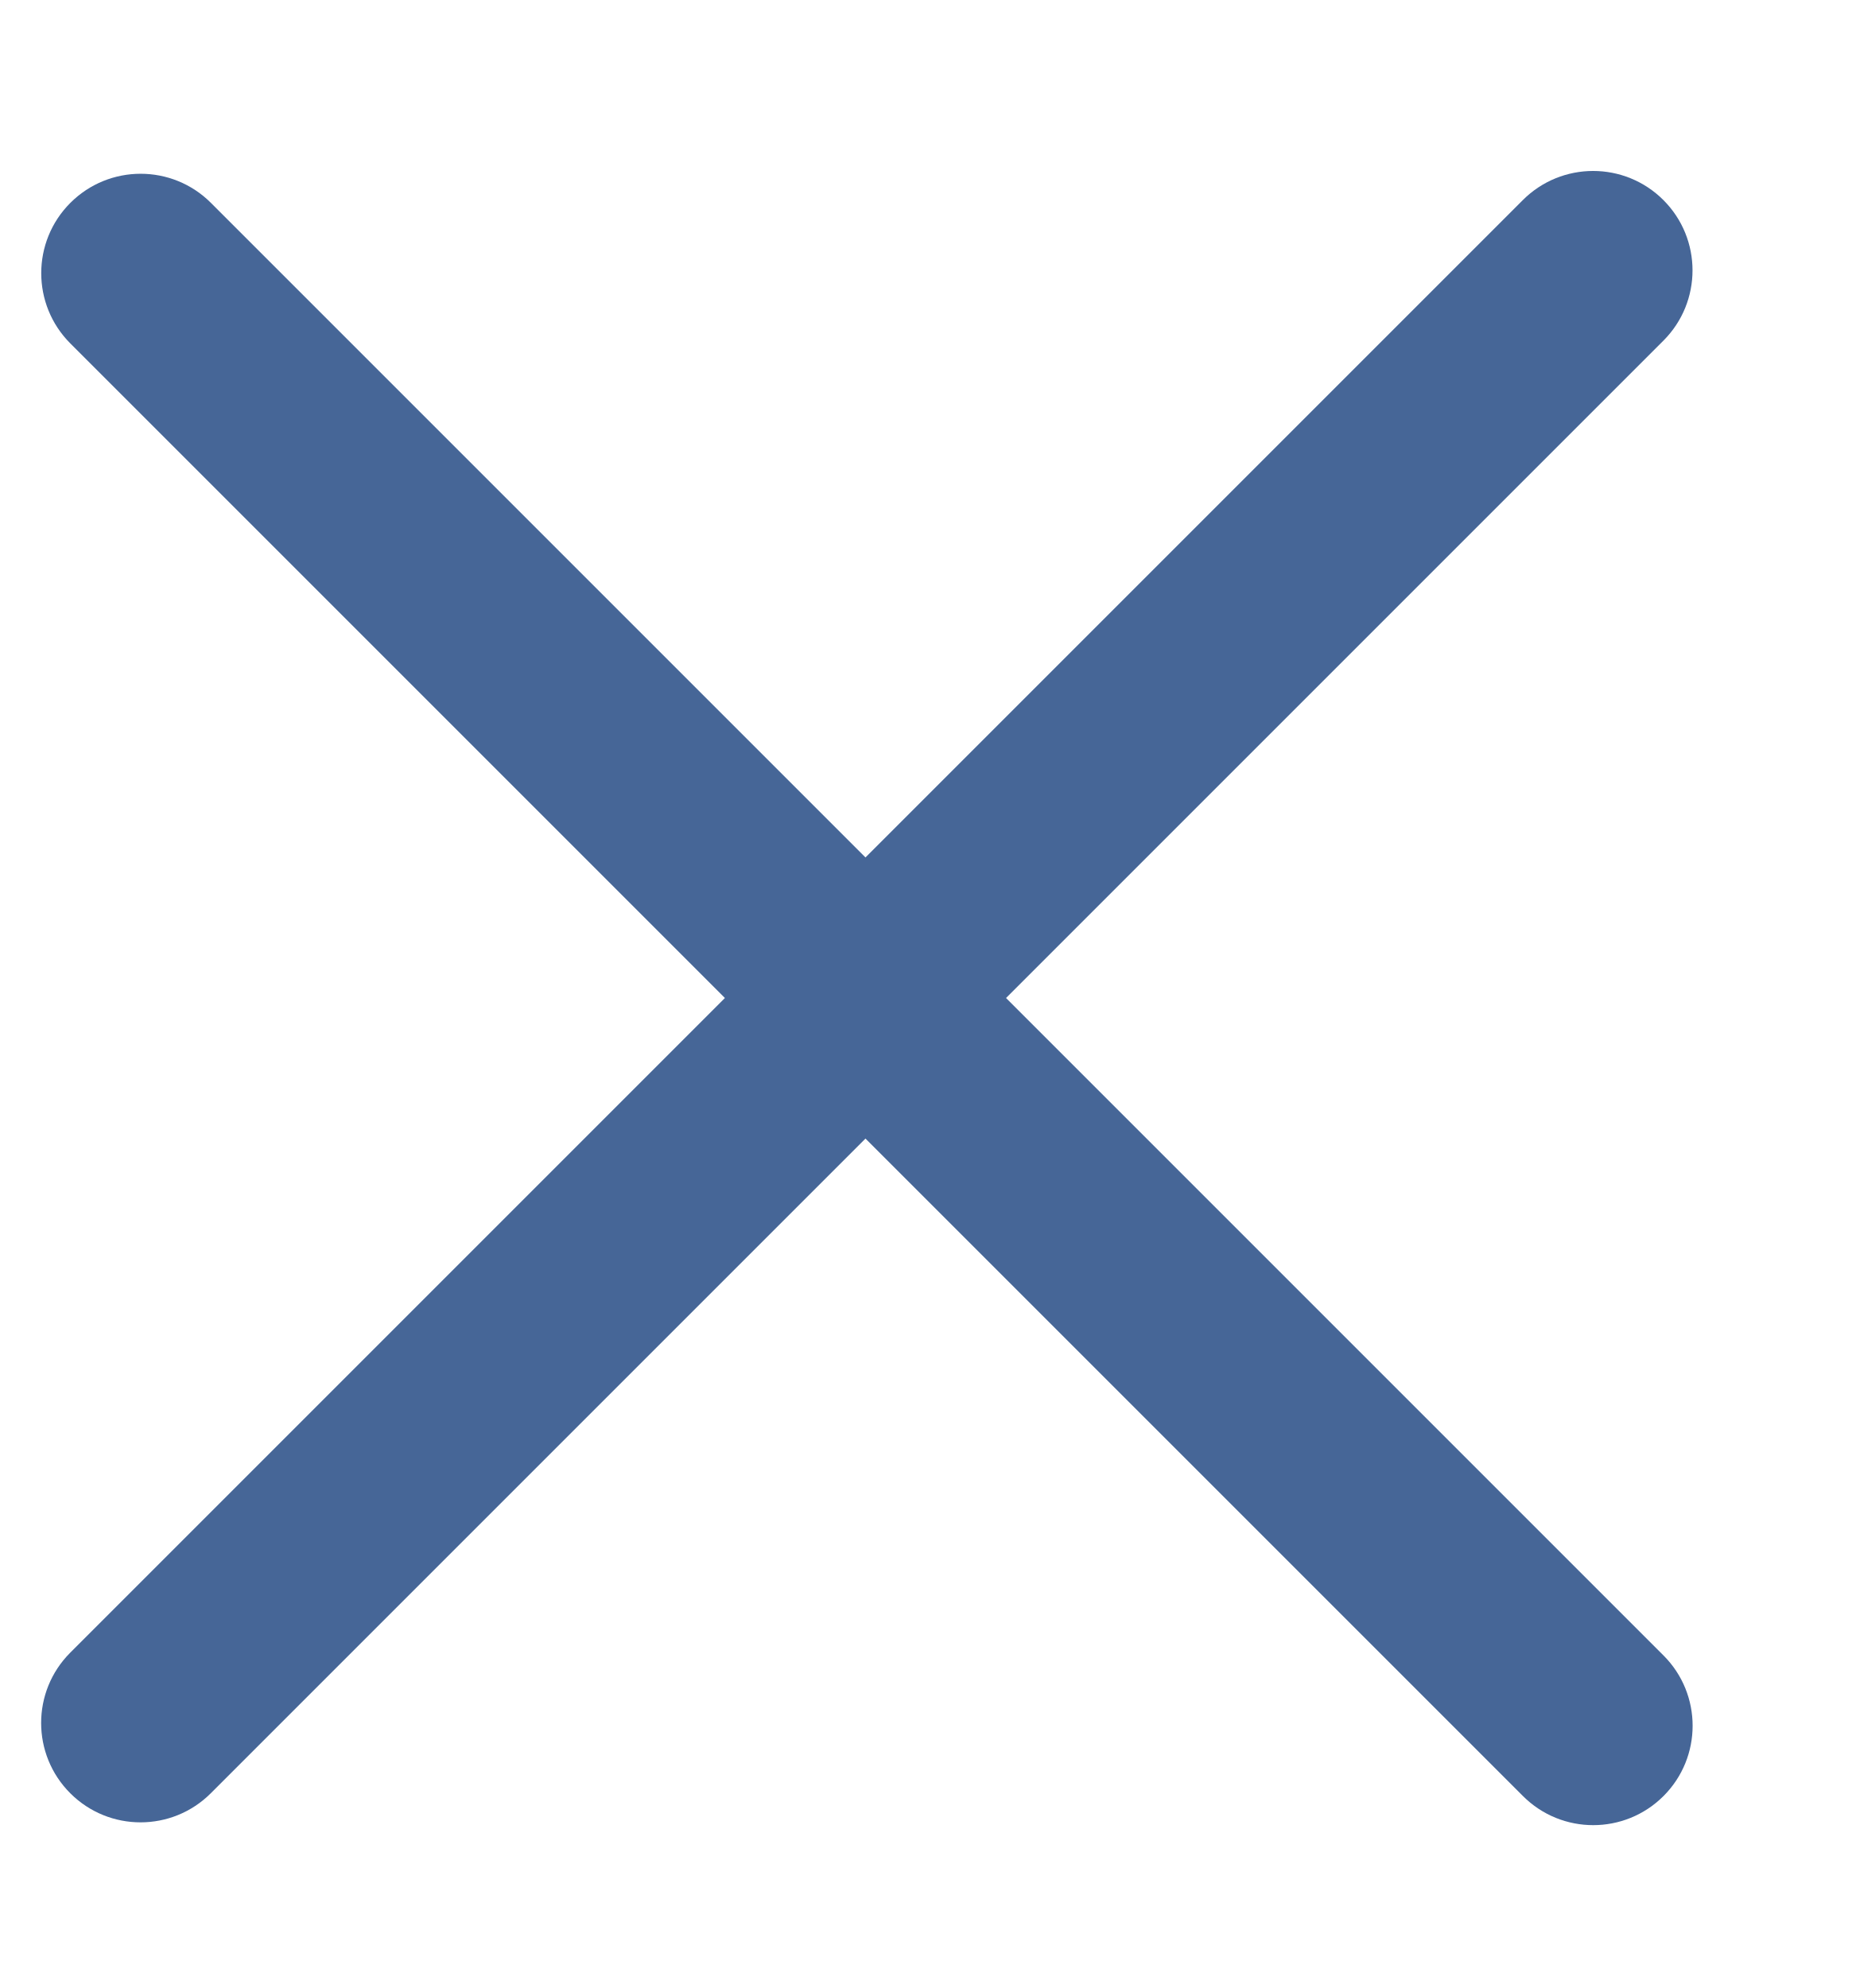
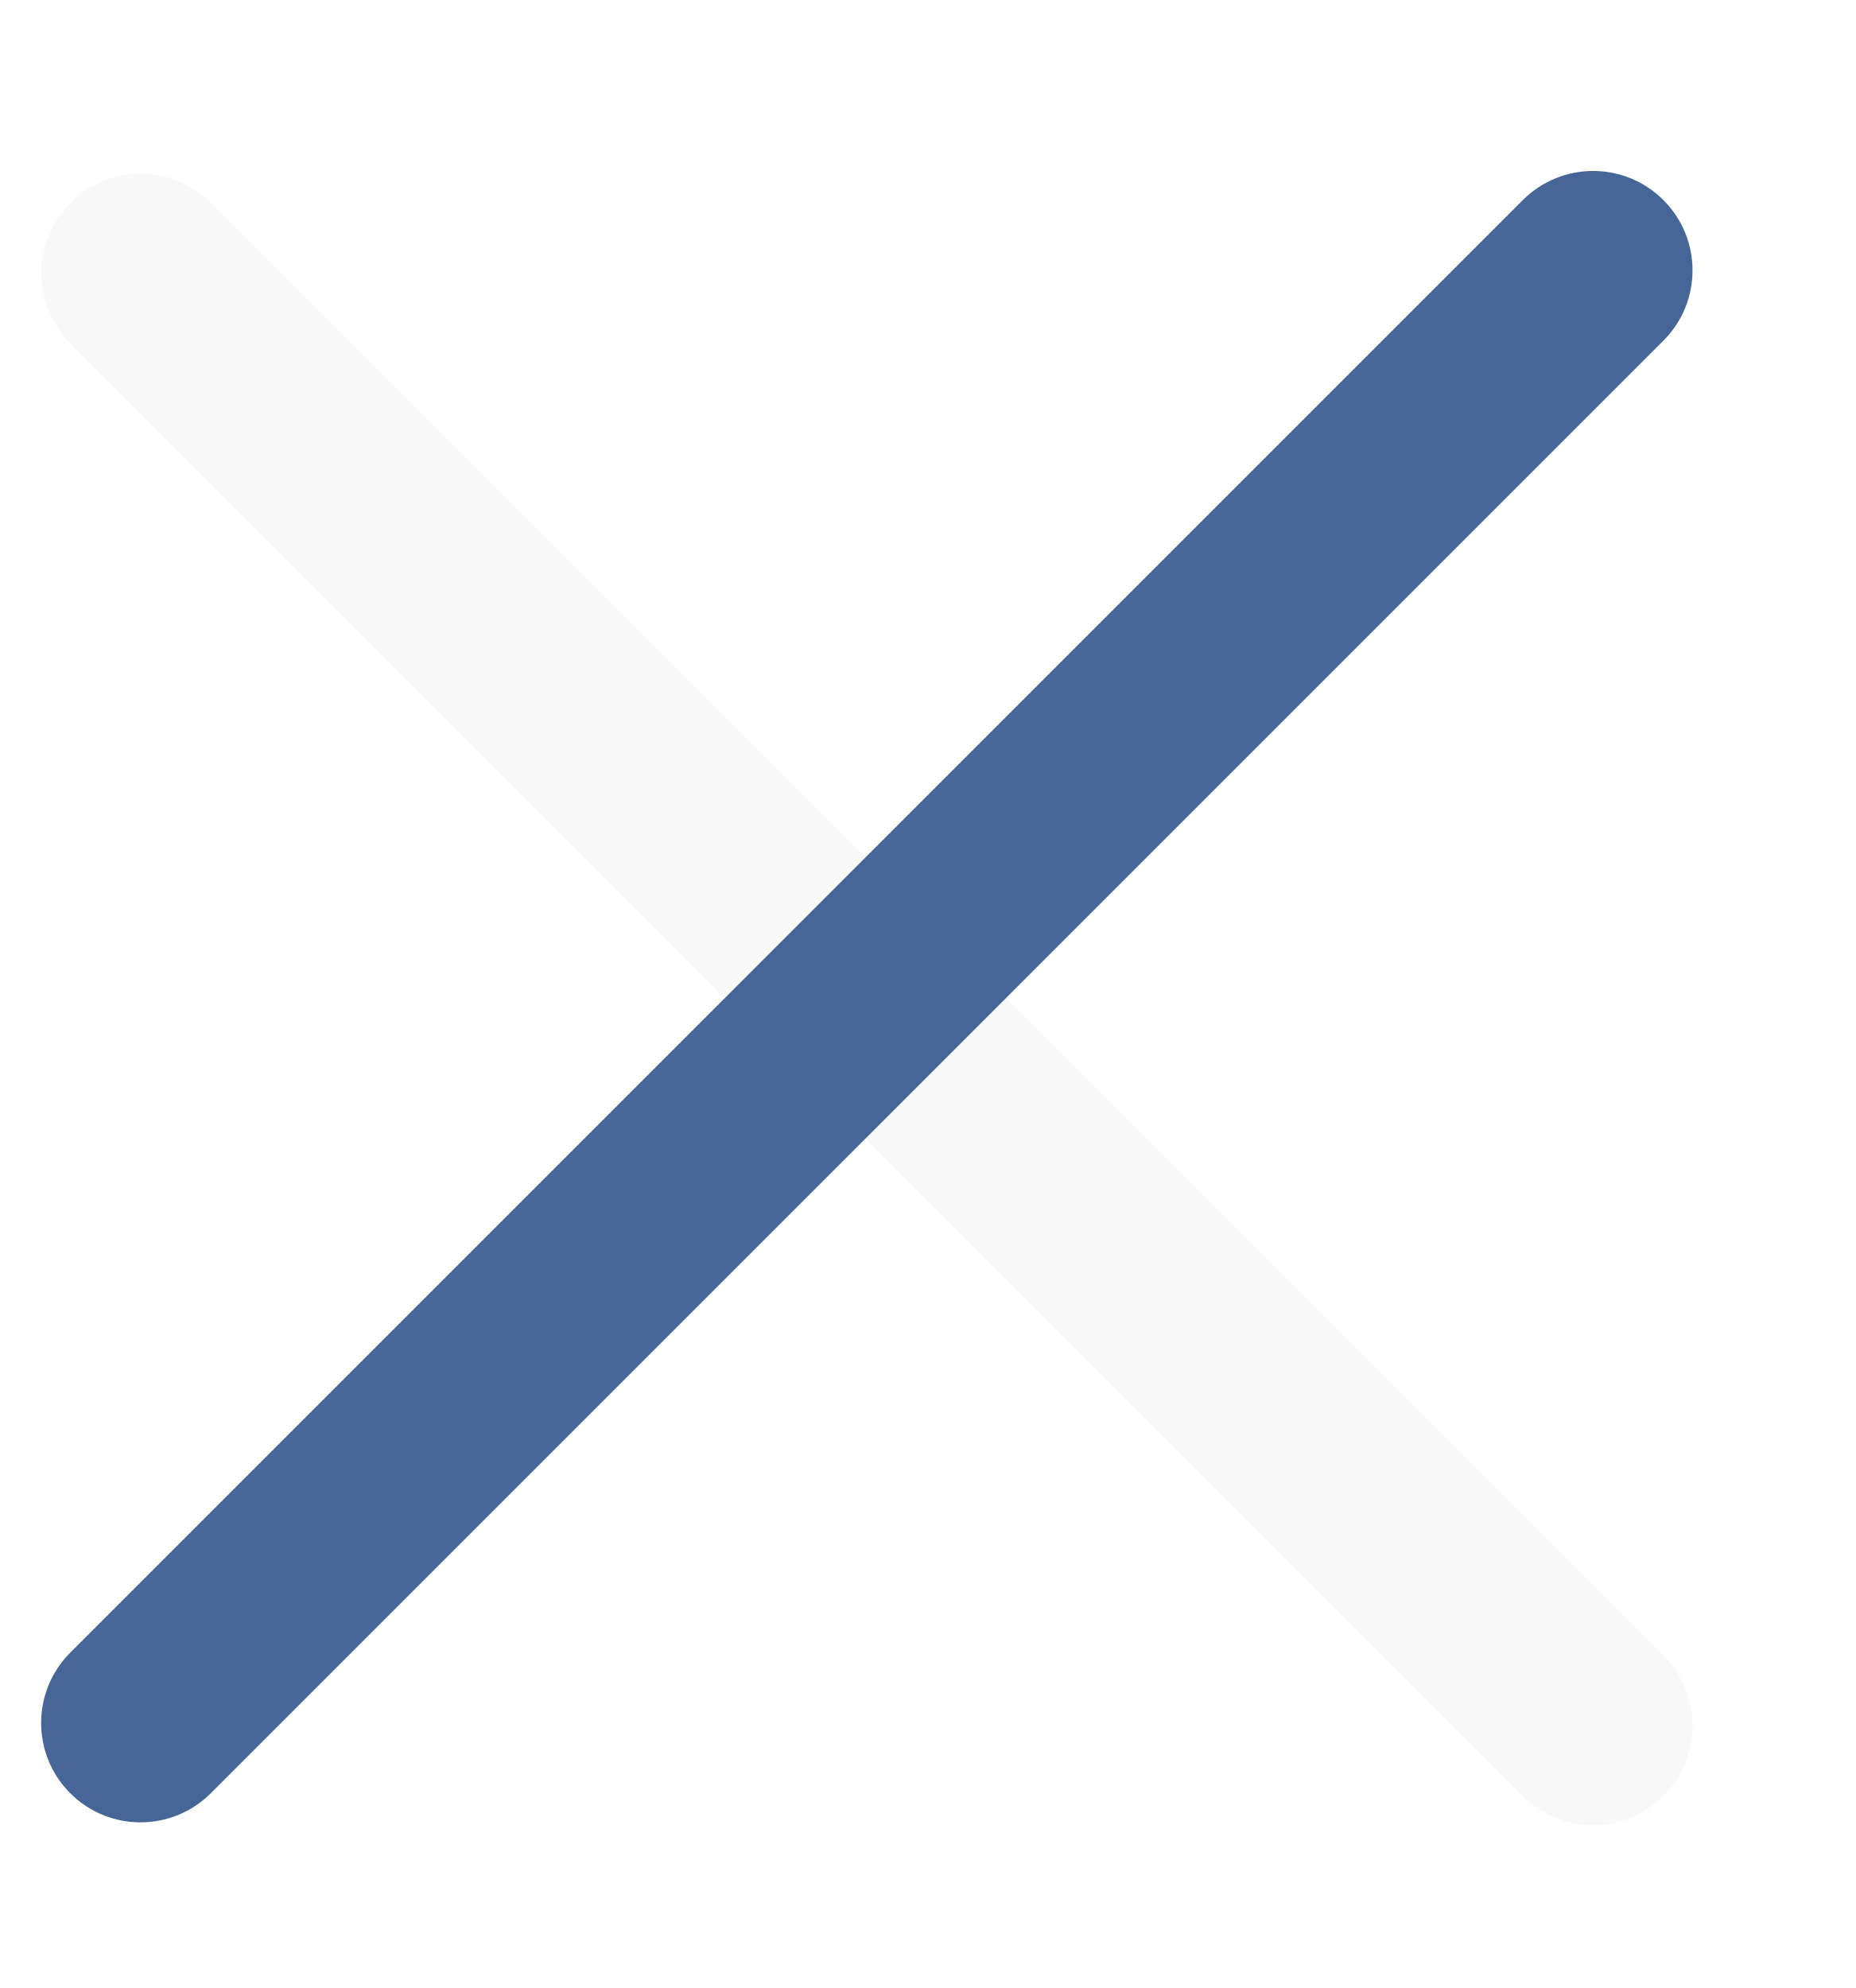
<svg xmlns="http://www.w3.org/2000/svg" width="14" height="15" viewBox="0 0 14 15" fill="none">
-   <rect x="1.061" y="1" width="17" height="1.5" rx="0.75" transform="rotate(45 1.06055 1.00037)" fill="#466697" />
+   <rect x="1.061" y="1" width="17" height="1.5" rx="0.75" transform="rotate(45 1.06055 1.00037)" fill="#F8F8F8" />
  <rect y="13" width="17" height="1.5" rx="0.75" transform="rotate(-45 0 13.0004)" fill="#466697" />
</svg>
